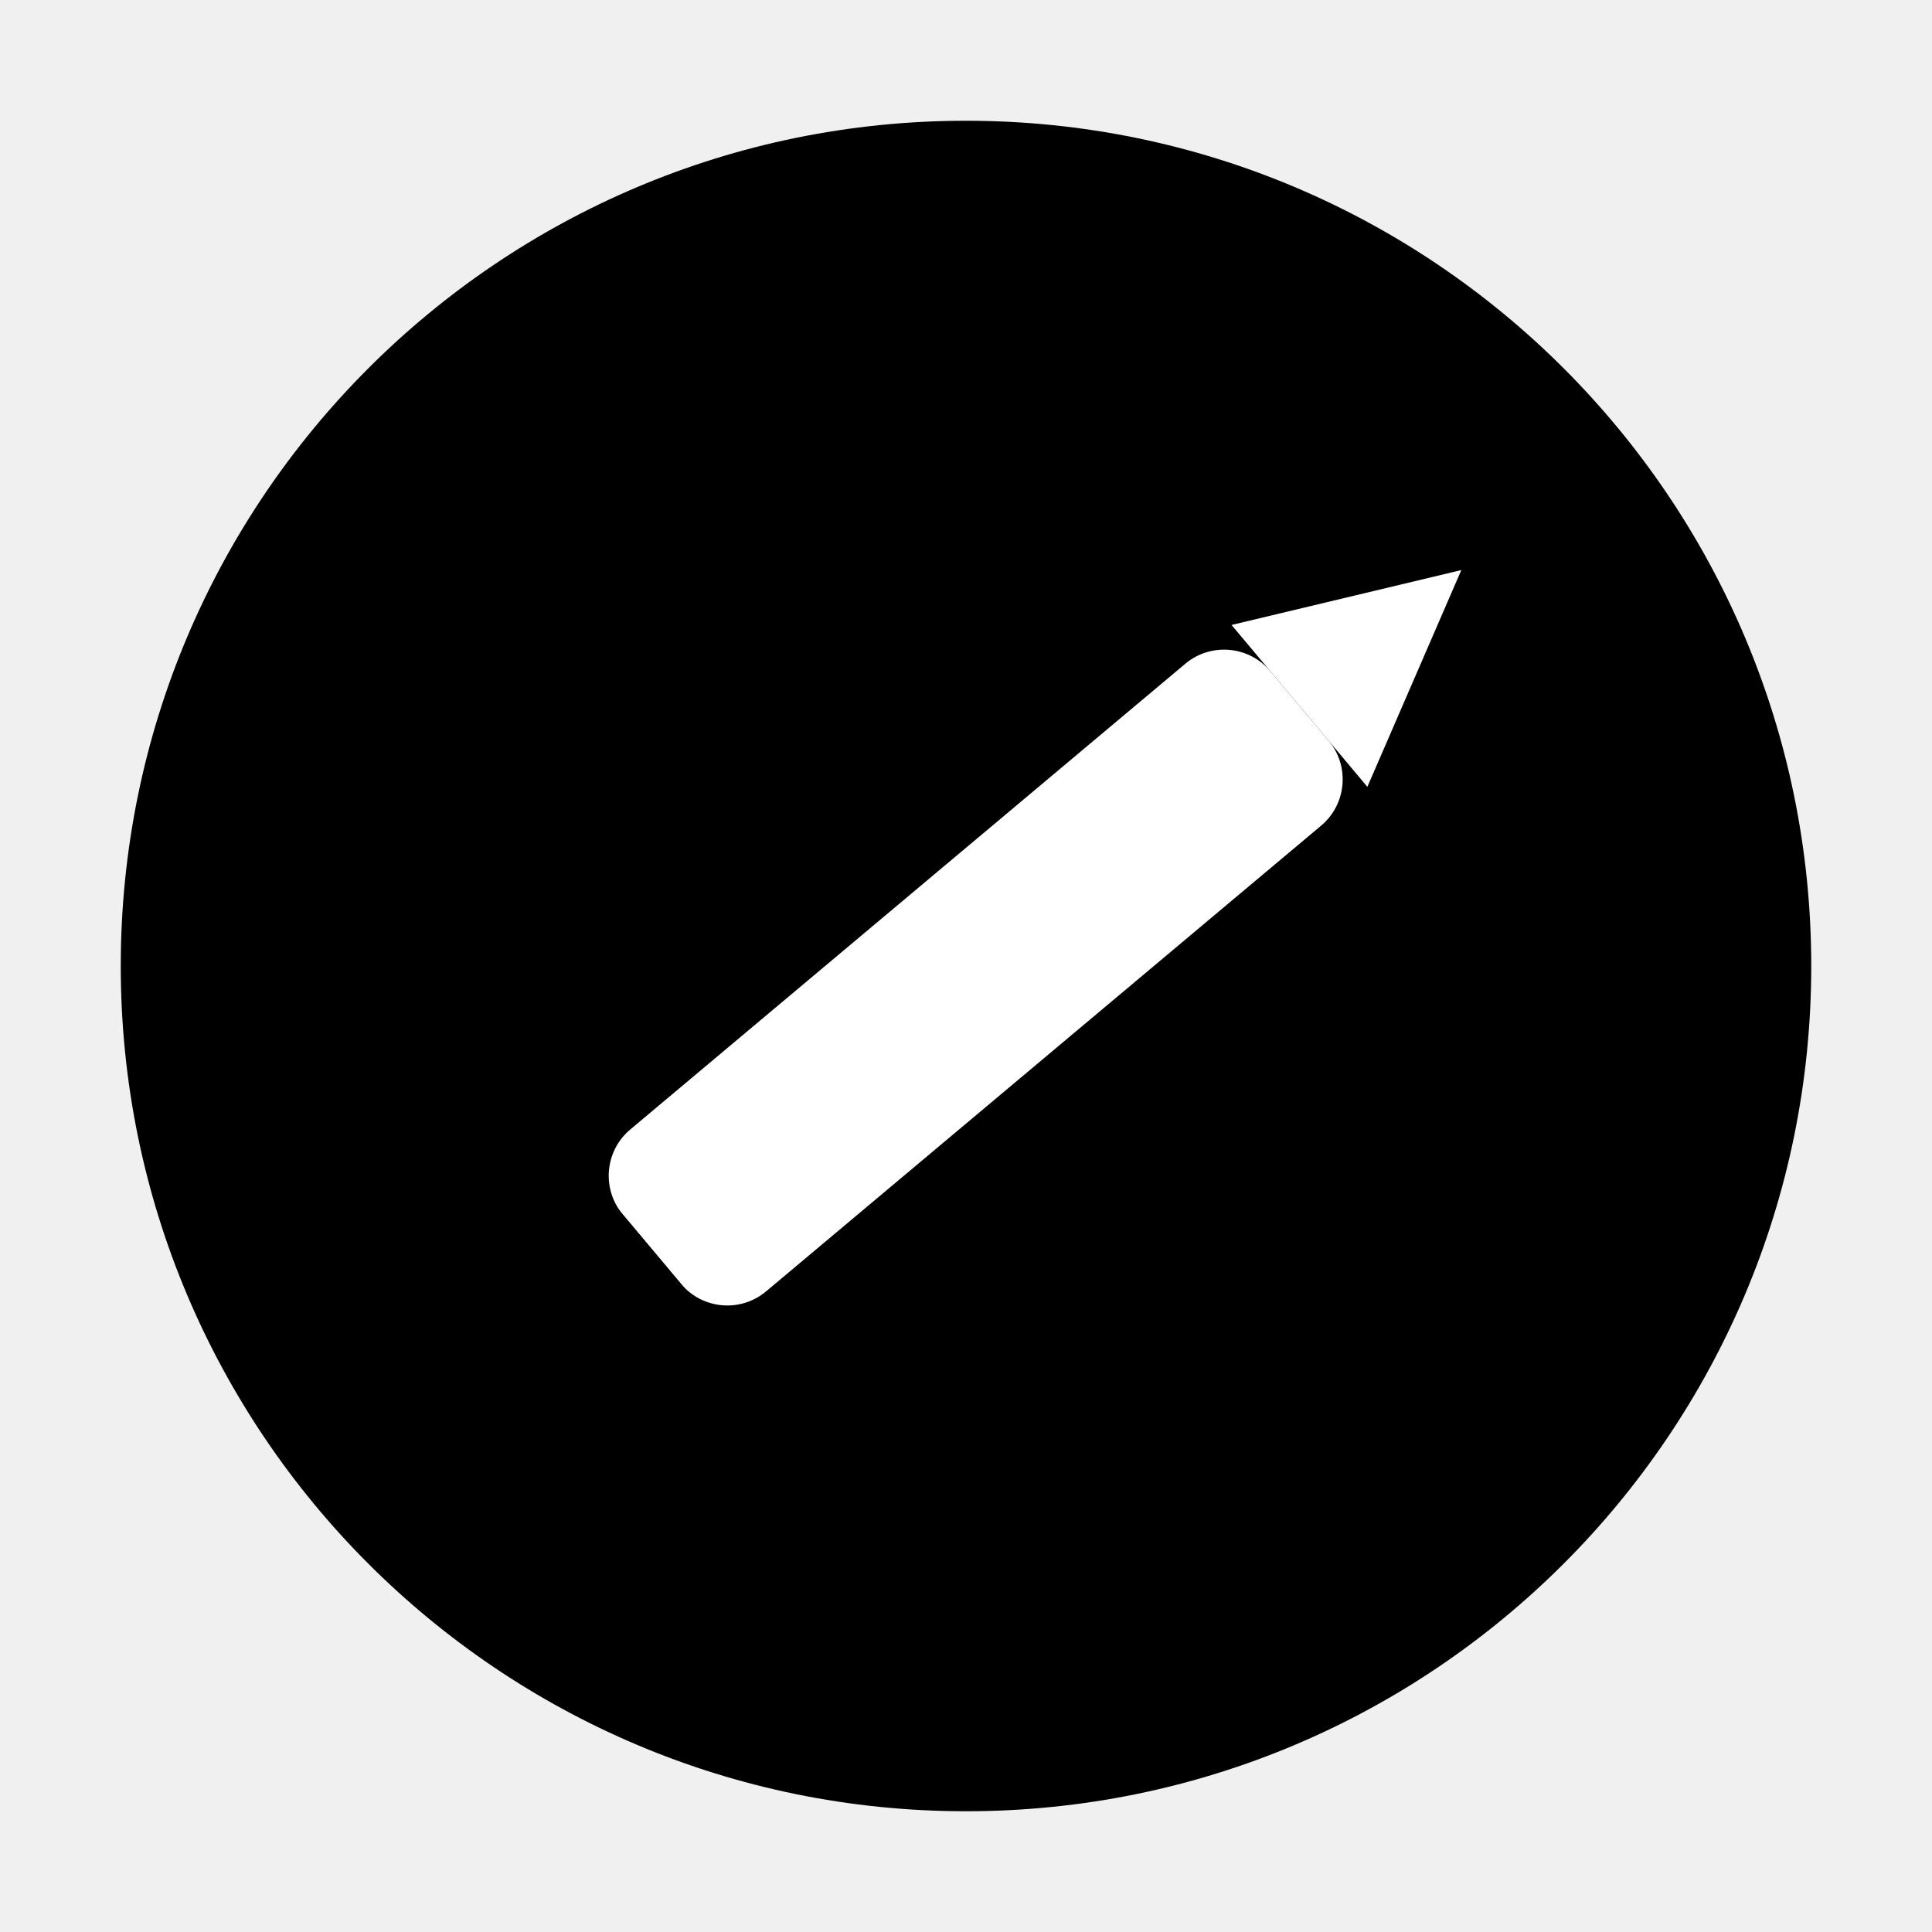
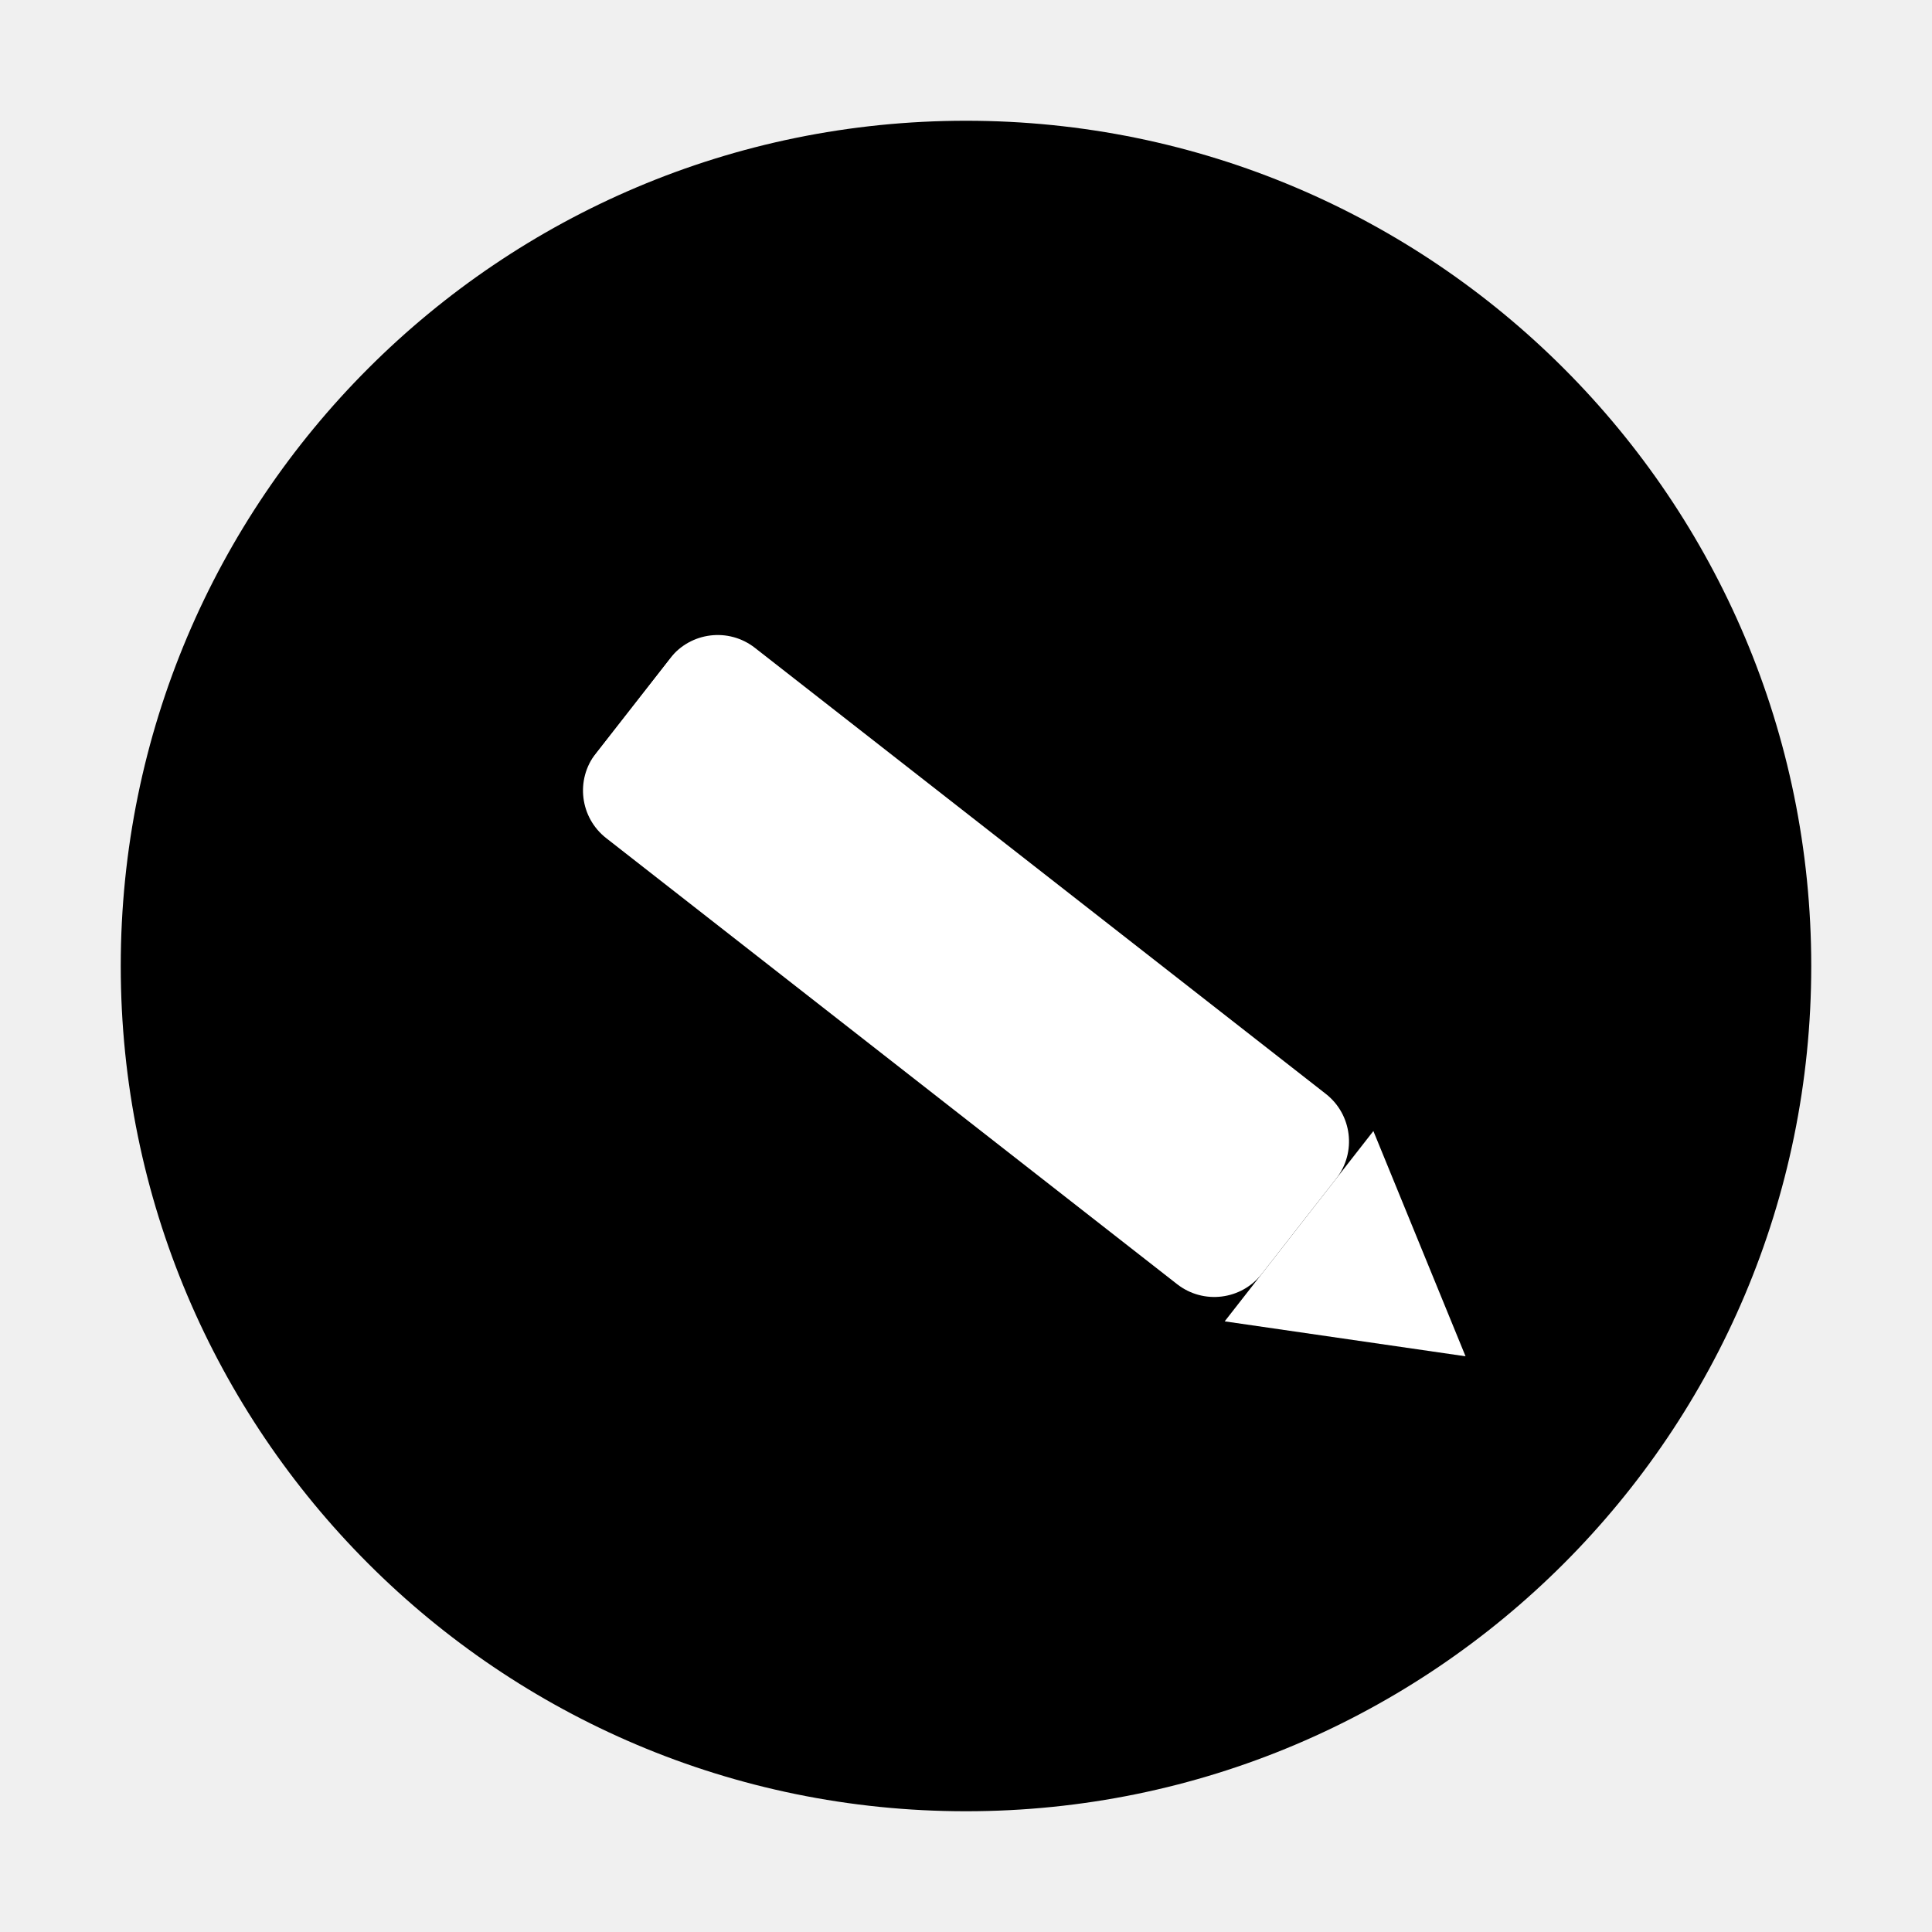
<svg xmlns="http://www.w3.org/2000/svg" viewBox="0 0 64 64">
  <circle cx="32" cy="32" r="28" fill="#000" />
-   <g transform="rotate(-40 32 32)">
-     <rect x="18" y="29" width="28" height="7" rx="2" fill="#fff" />
-     <polygon points="46,29 53,32.5 46,36" fill="#fff" />
-     <rect x="14" y="29" width="4" height="7" rx="1" fill="#000" />
+   <g transform="rotate(38 32 32)">
+     <rect x="18" y="28" width="28" height="8" rx="2" fill="#fff" />
+     <polygon points="46,28 53,32 46,36" fill="#fff" />
+     <rect x="14" y="28" width="4" height="8" rx="1" fill="#000" />
  </g>
</svg>
